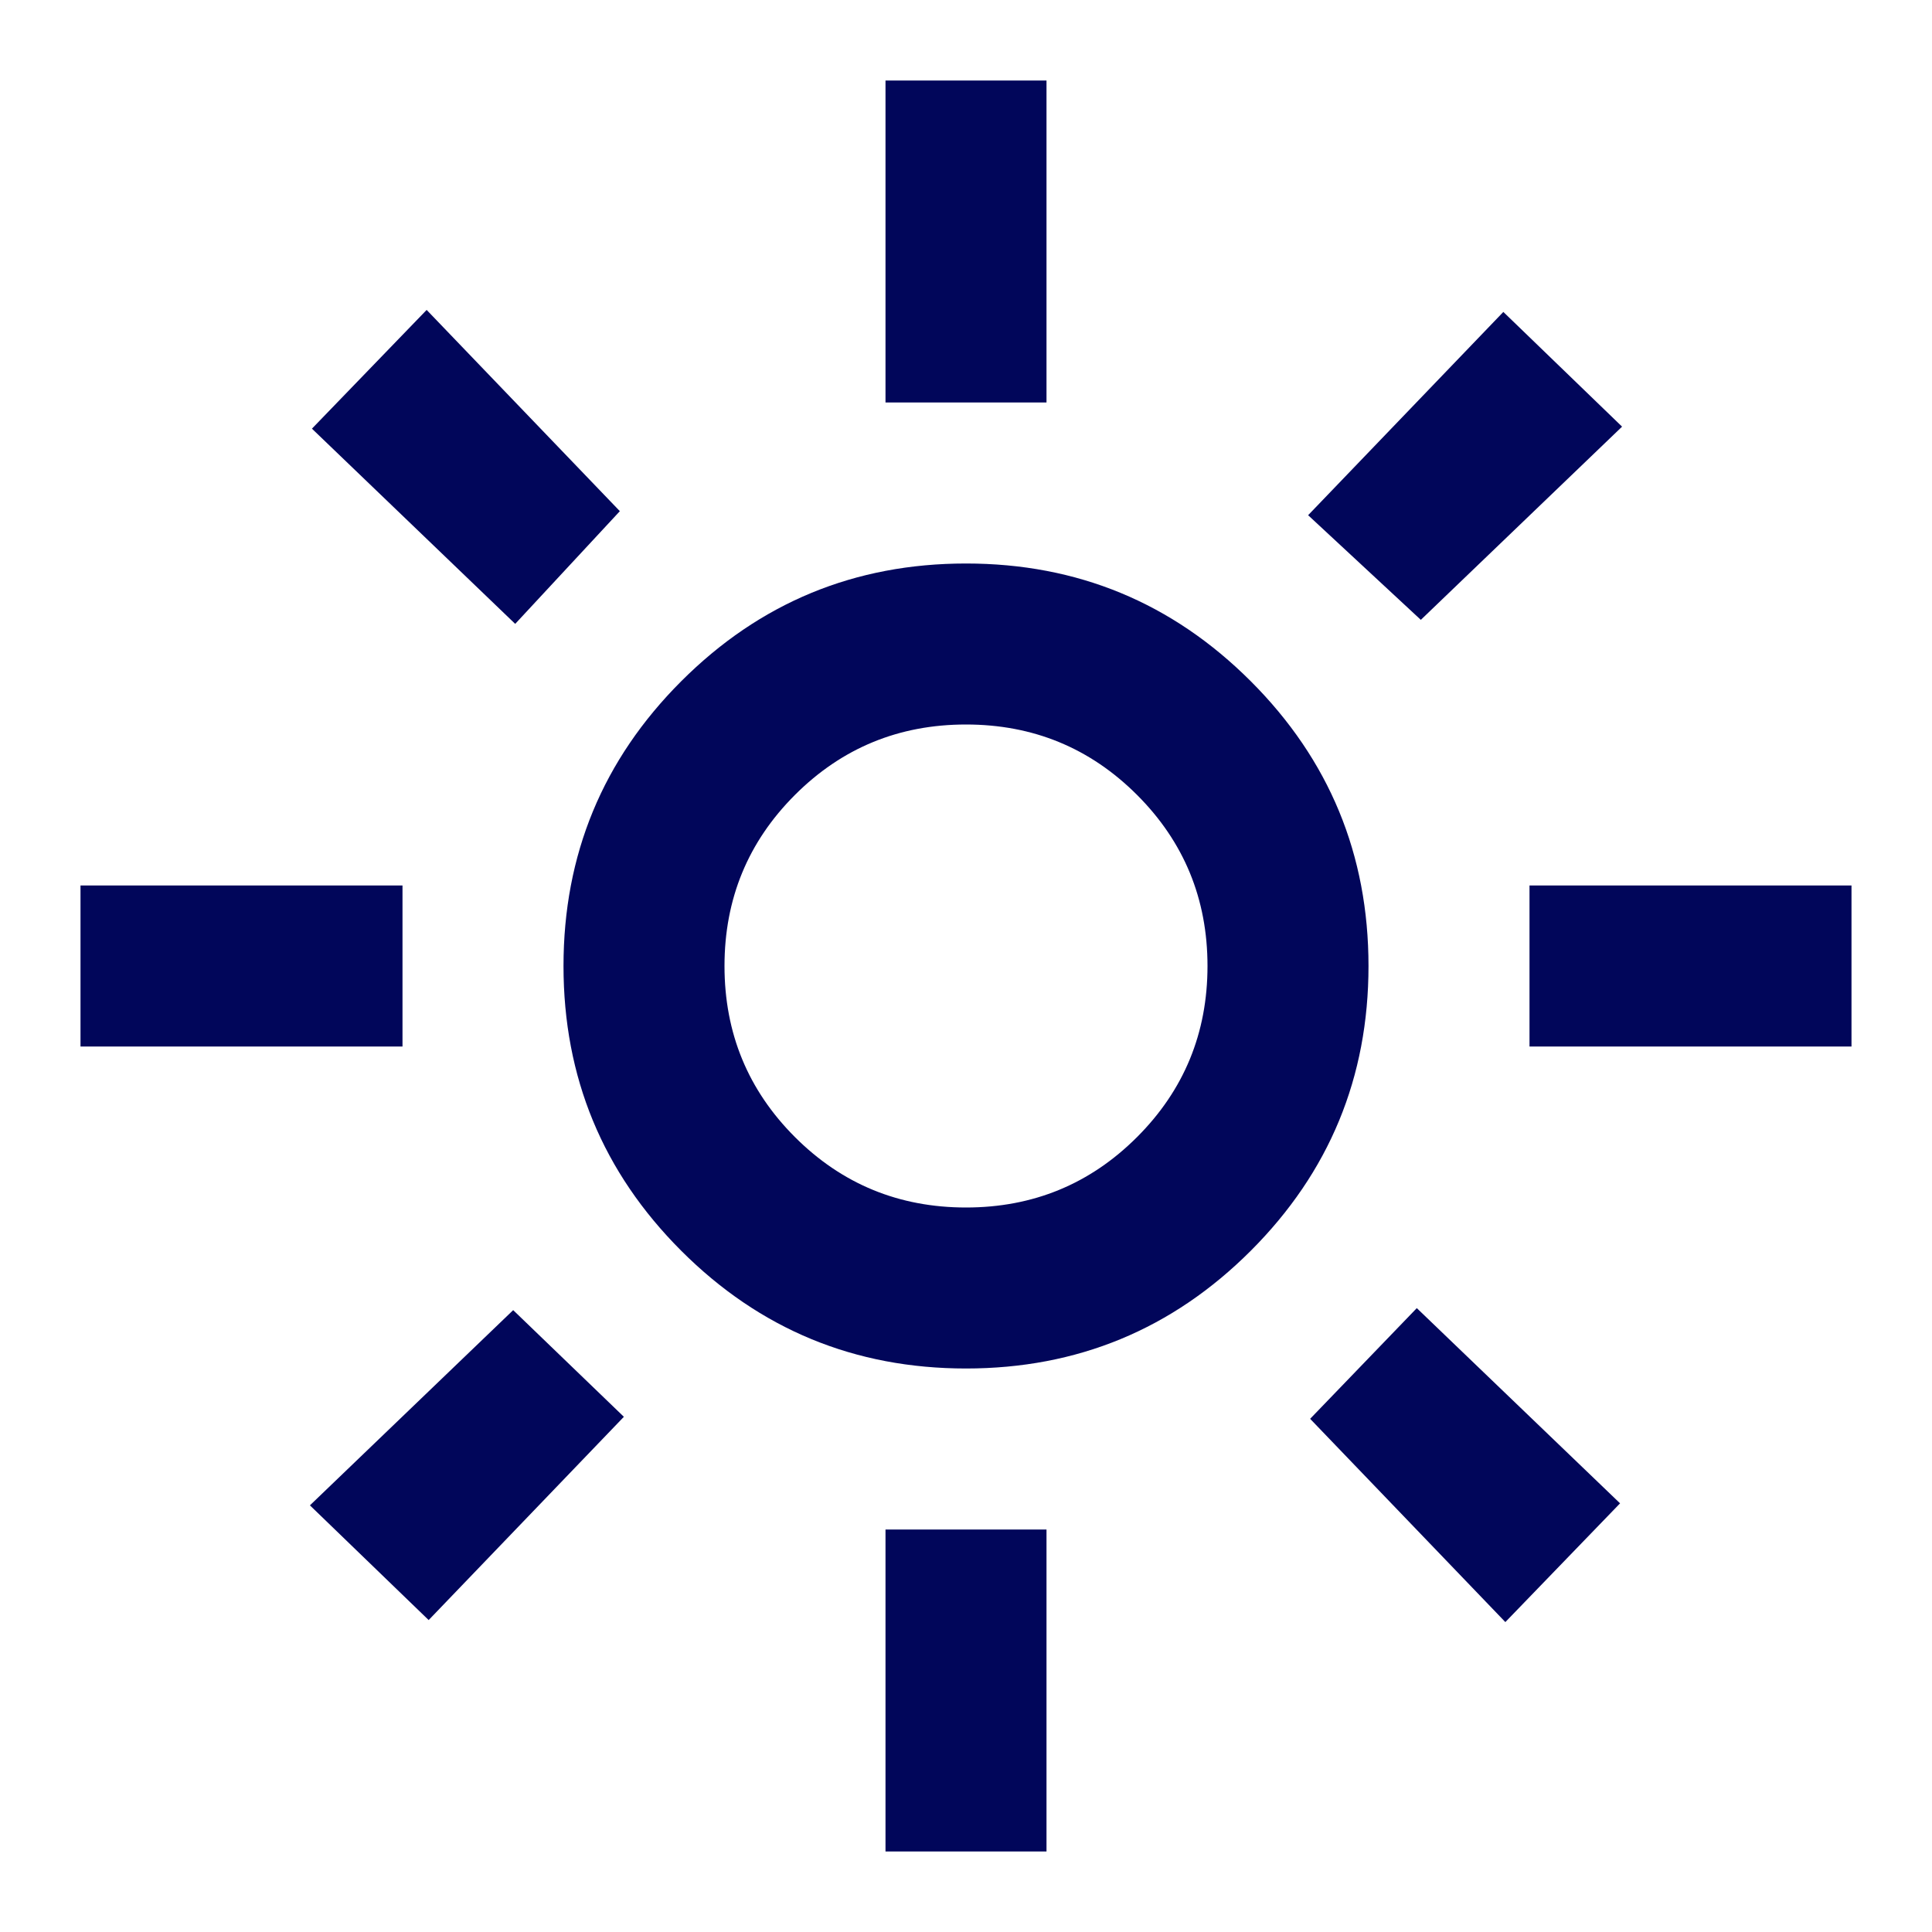
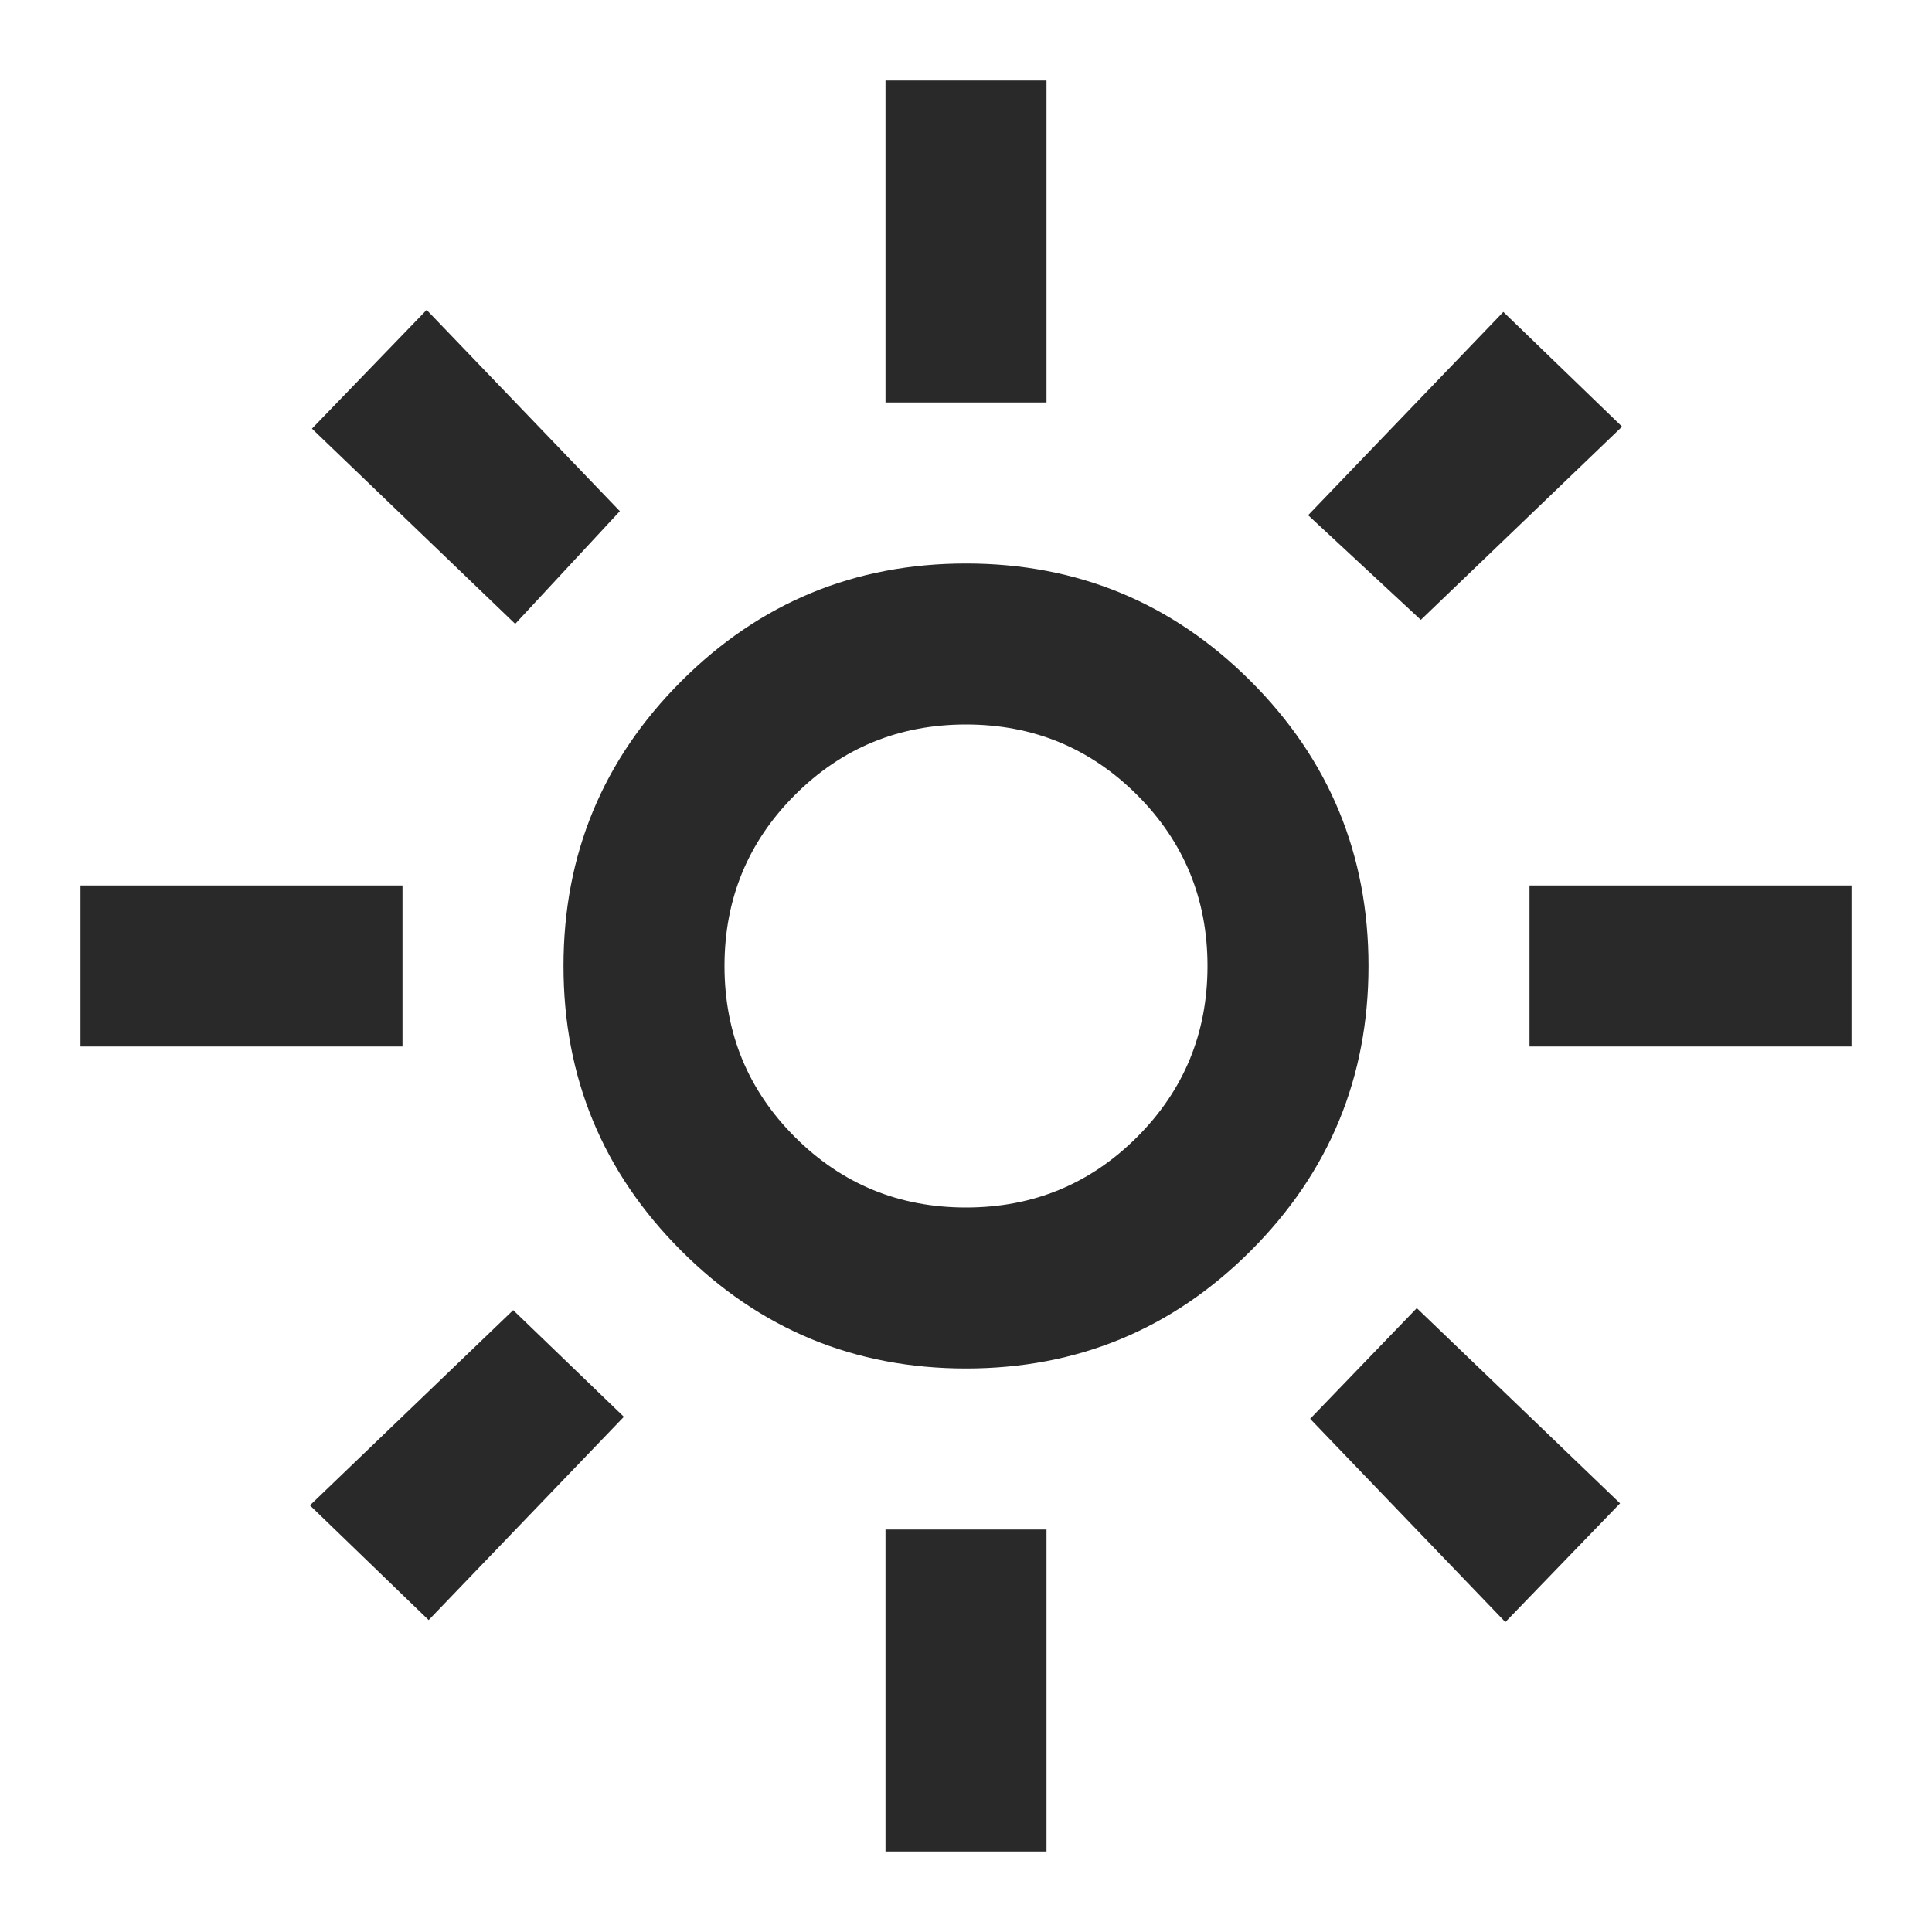
- <svg xmlns="http://www.w3.org/2000/svg" height="24px" viewBox="0 -960 960 960" width="24px" fill="#01065A">
+ <svg xmlns="http://www.w3.org/2000/svg" height="24px" viewBox="0 -960 960 960" width="24px" fill="#292929">
  <path d="M480-360q50 0 85-35t35-85q0-50-35-85t-85-35q-50 0-85 35t-35 85q0 50 35 85t85 35Zm0 80q-83 0-141.5-58.5T280-480q0-83 58.5-141.5T480-680q83 0 141.5 58.5T680-480q0 83-58.5 141.5T480-280ZM200-440H40v-80h160v80Zm720 0H760v-80h160v80ZM440-760v-160h80v160h-80Zm0 720v-160h80v160h-80ZM256-650l-101-97 57-59 96 100-52 56Zm492 496-97-101 53-55 101 97-57 59Zm-98-550 97-101 59 57-100 96-56-52ZM154-212l101-97 55 53-97 101-59-57Zm326-268Z" />
</svg>
